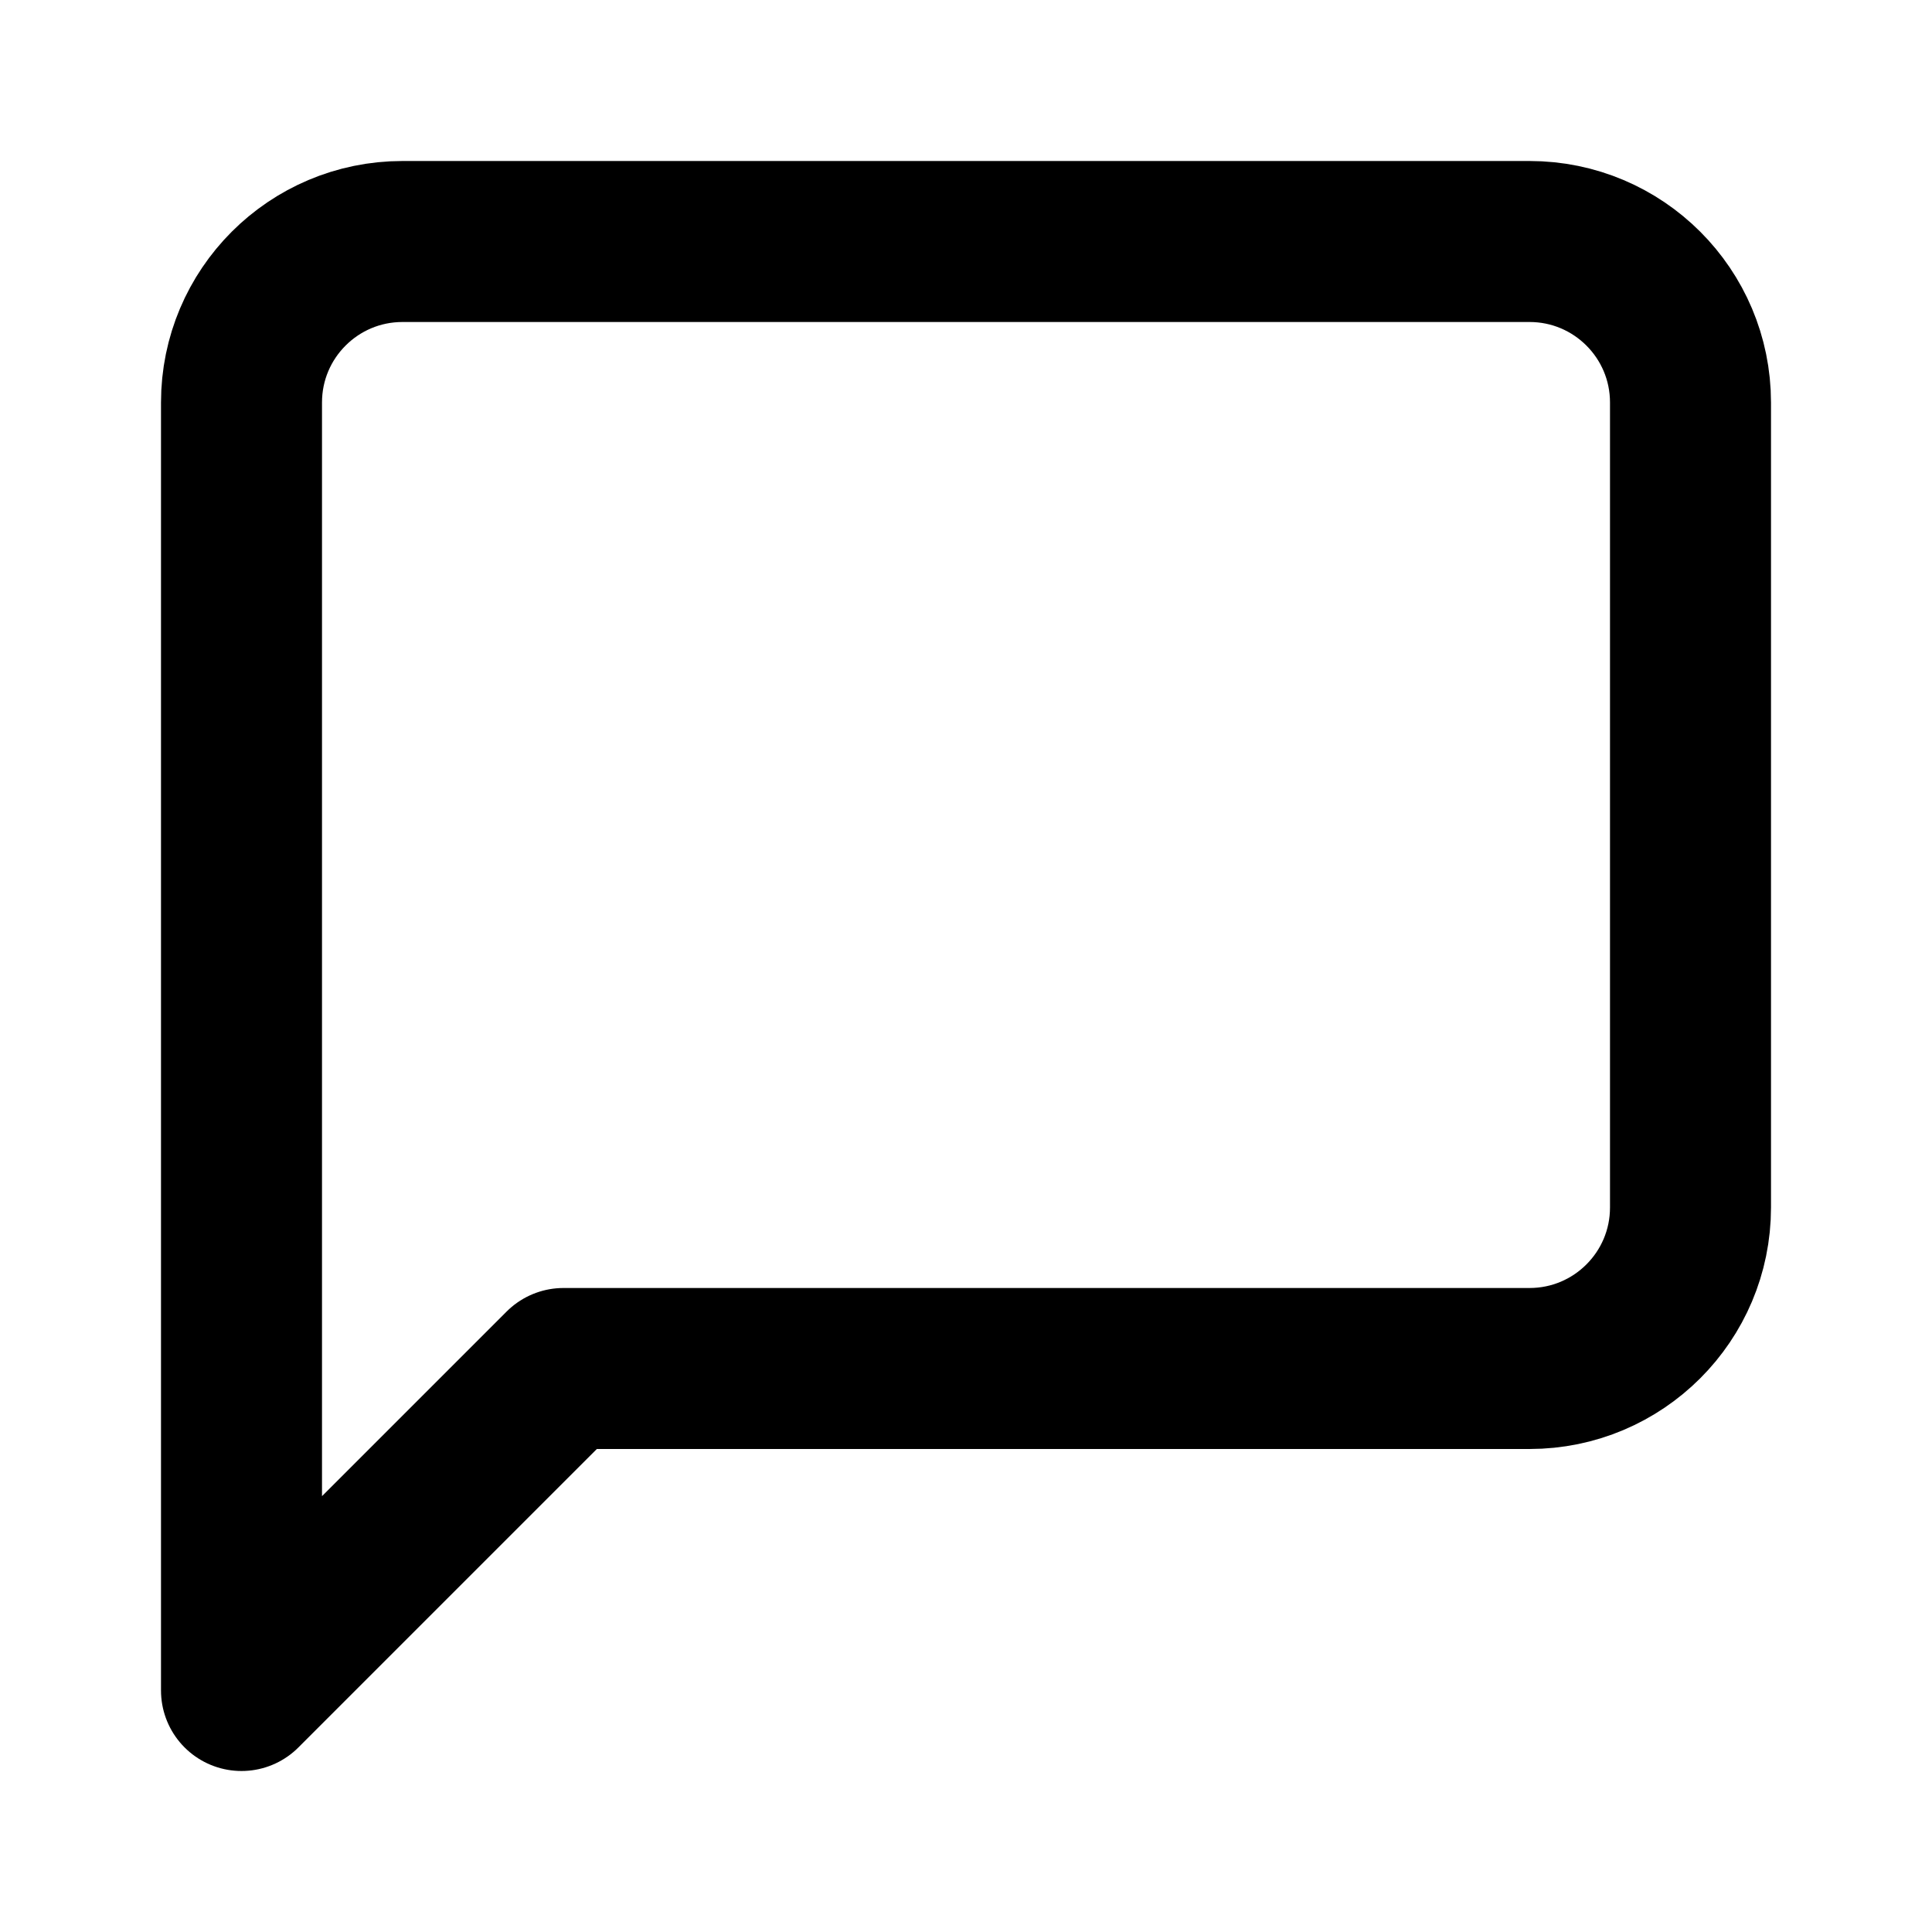
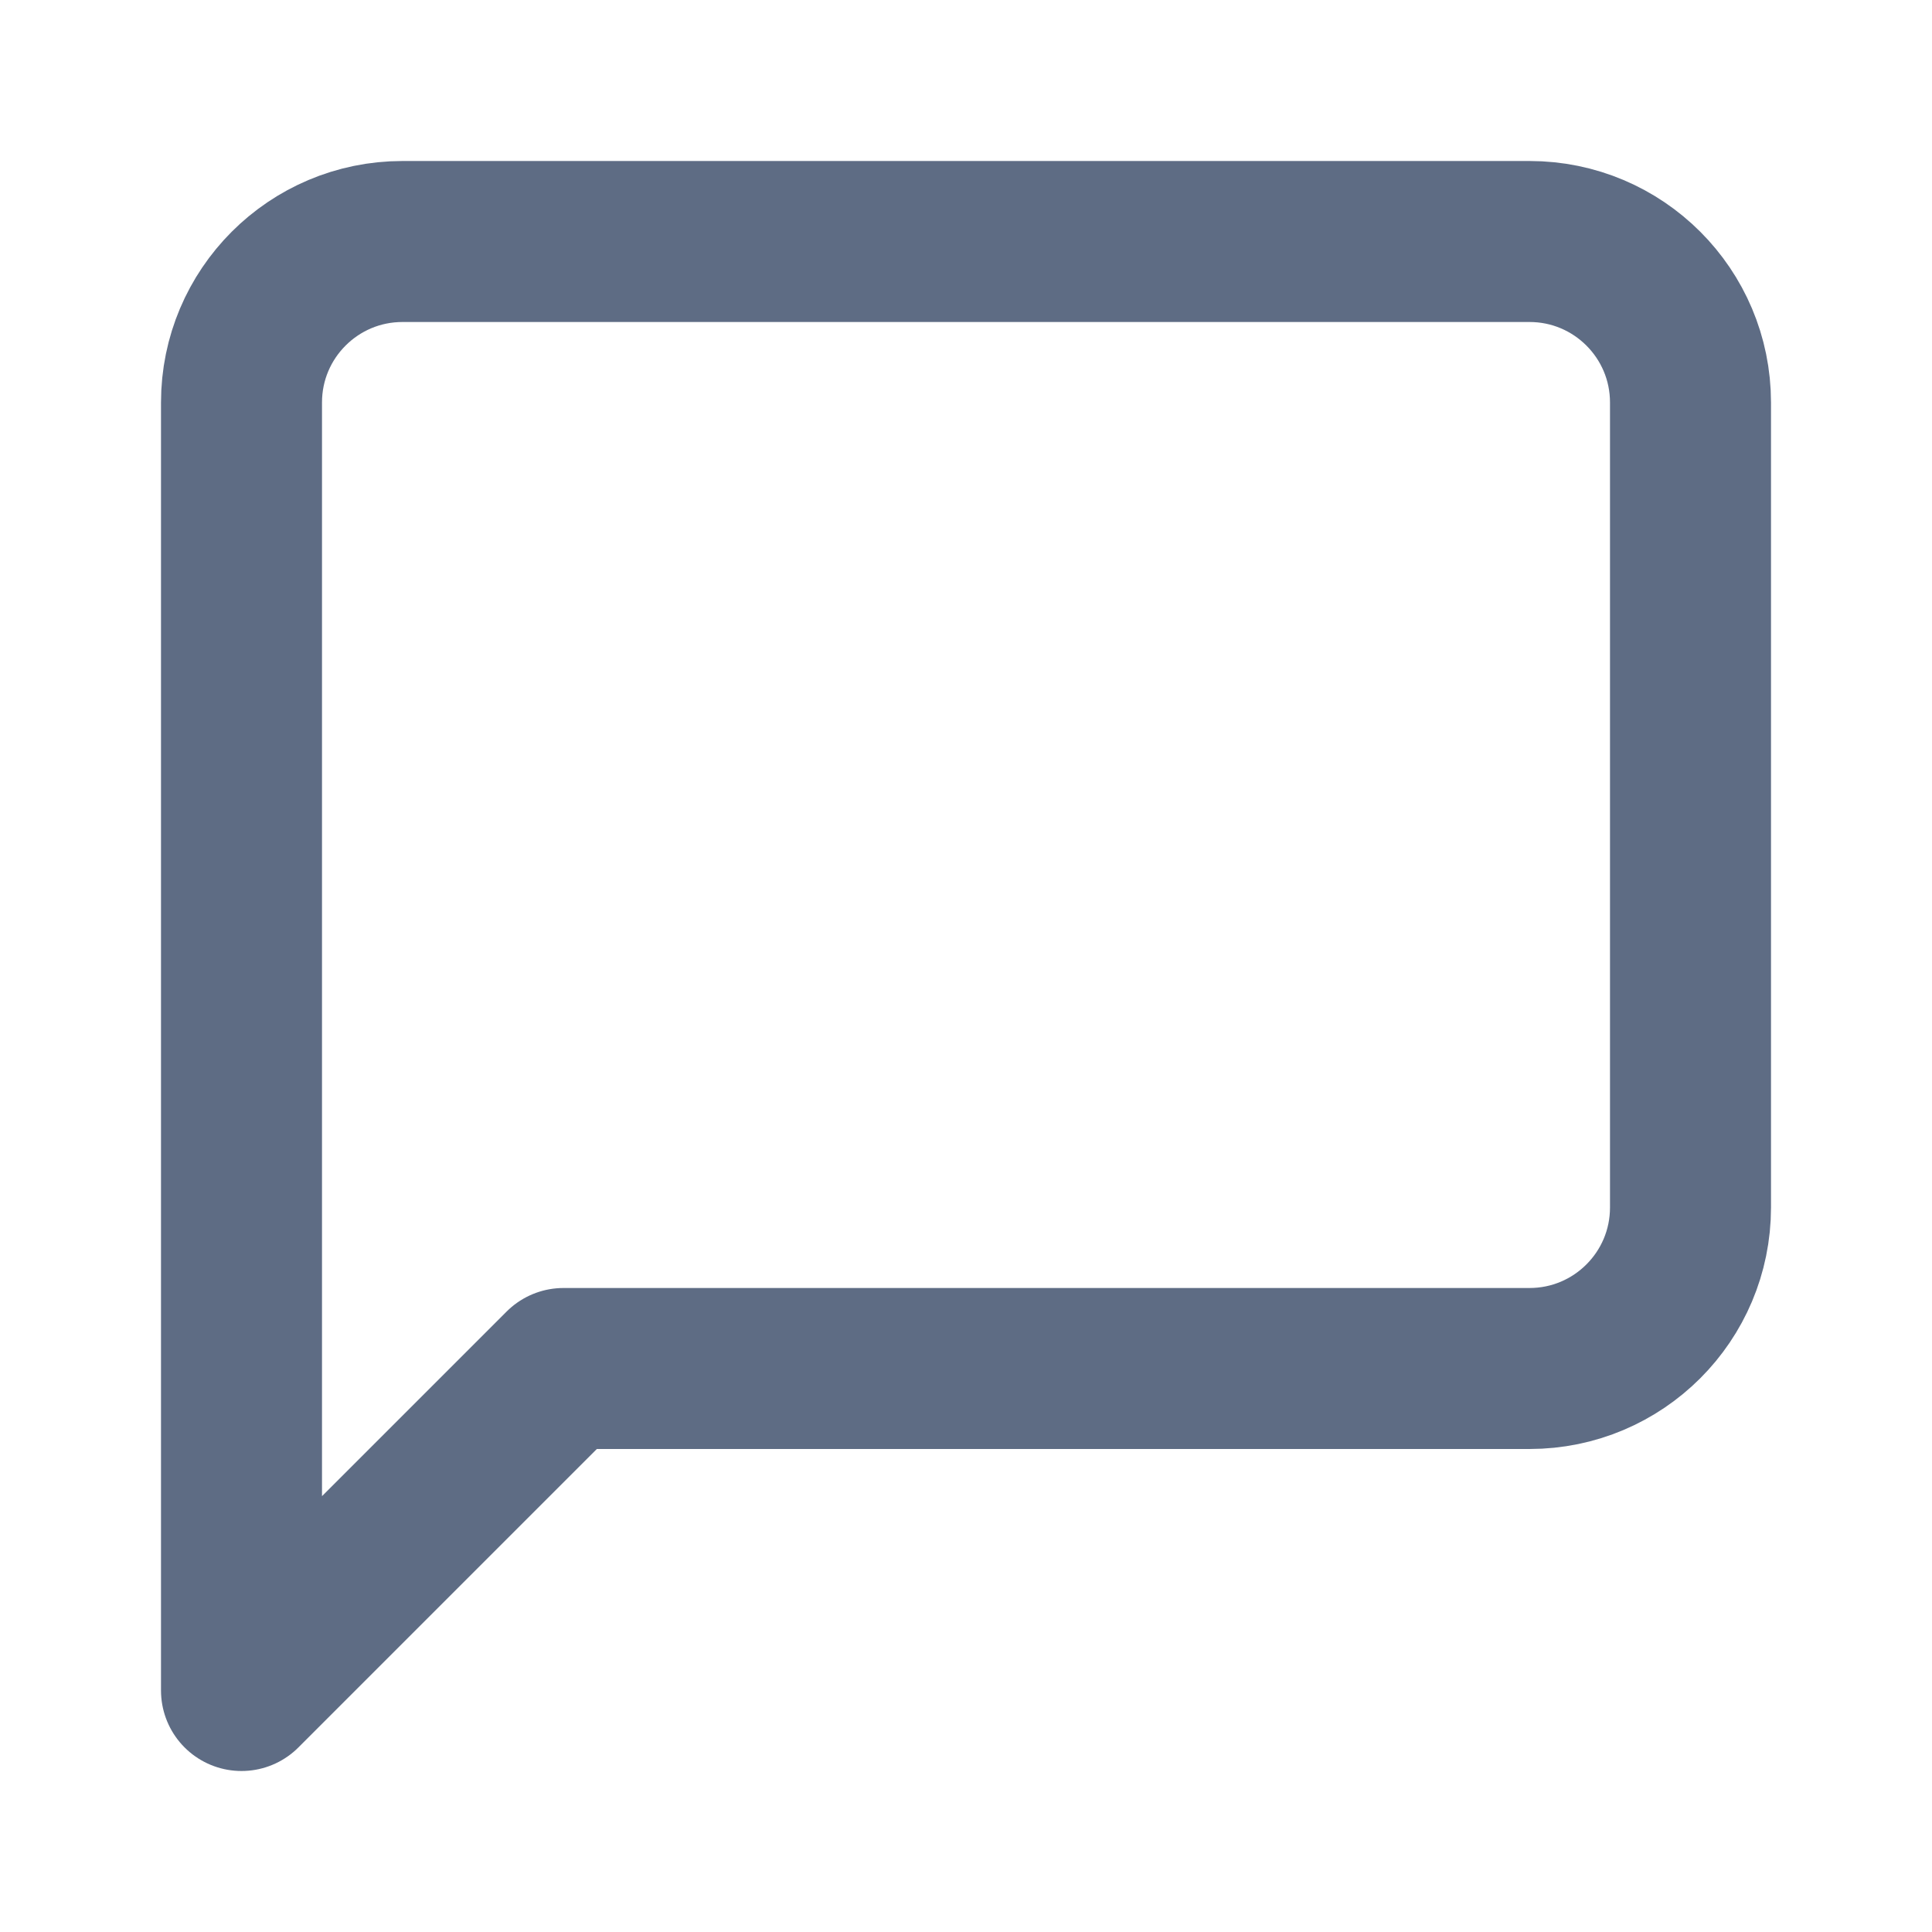
- <svg xmlns="http://www.w3.org/2000/svg" width="24" height="24" viewBox="0 0 24 24" fill="none" stroke="currentColor" stroke-width="2" stroke-linecap="round" stroke-linejoin="round" class="feather feather-message-square">
+ <svg xmlns="http://www.w3.org/2000/svg" width="24" height="24" viewBox="0 0 24 24" fill="none" stroke="#5e6c84" stroke-width="2" stroke-linecap="round" stroke-linejoin="round" class="feather feather-message-square">
  <path d="M21 15a2 2 0 0 1-2 2H7l-4 4V5a2 2 0 0 1 2-2h14a2 2 0 0 1 2 2z" />
</svg>
